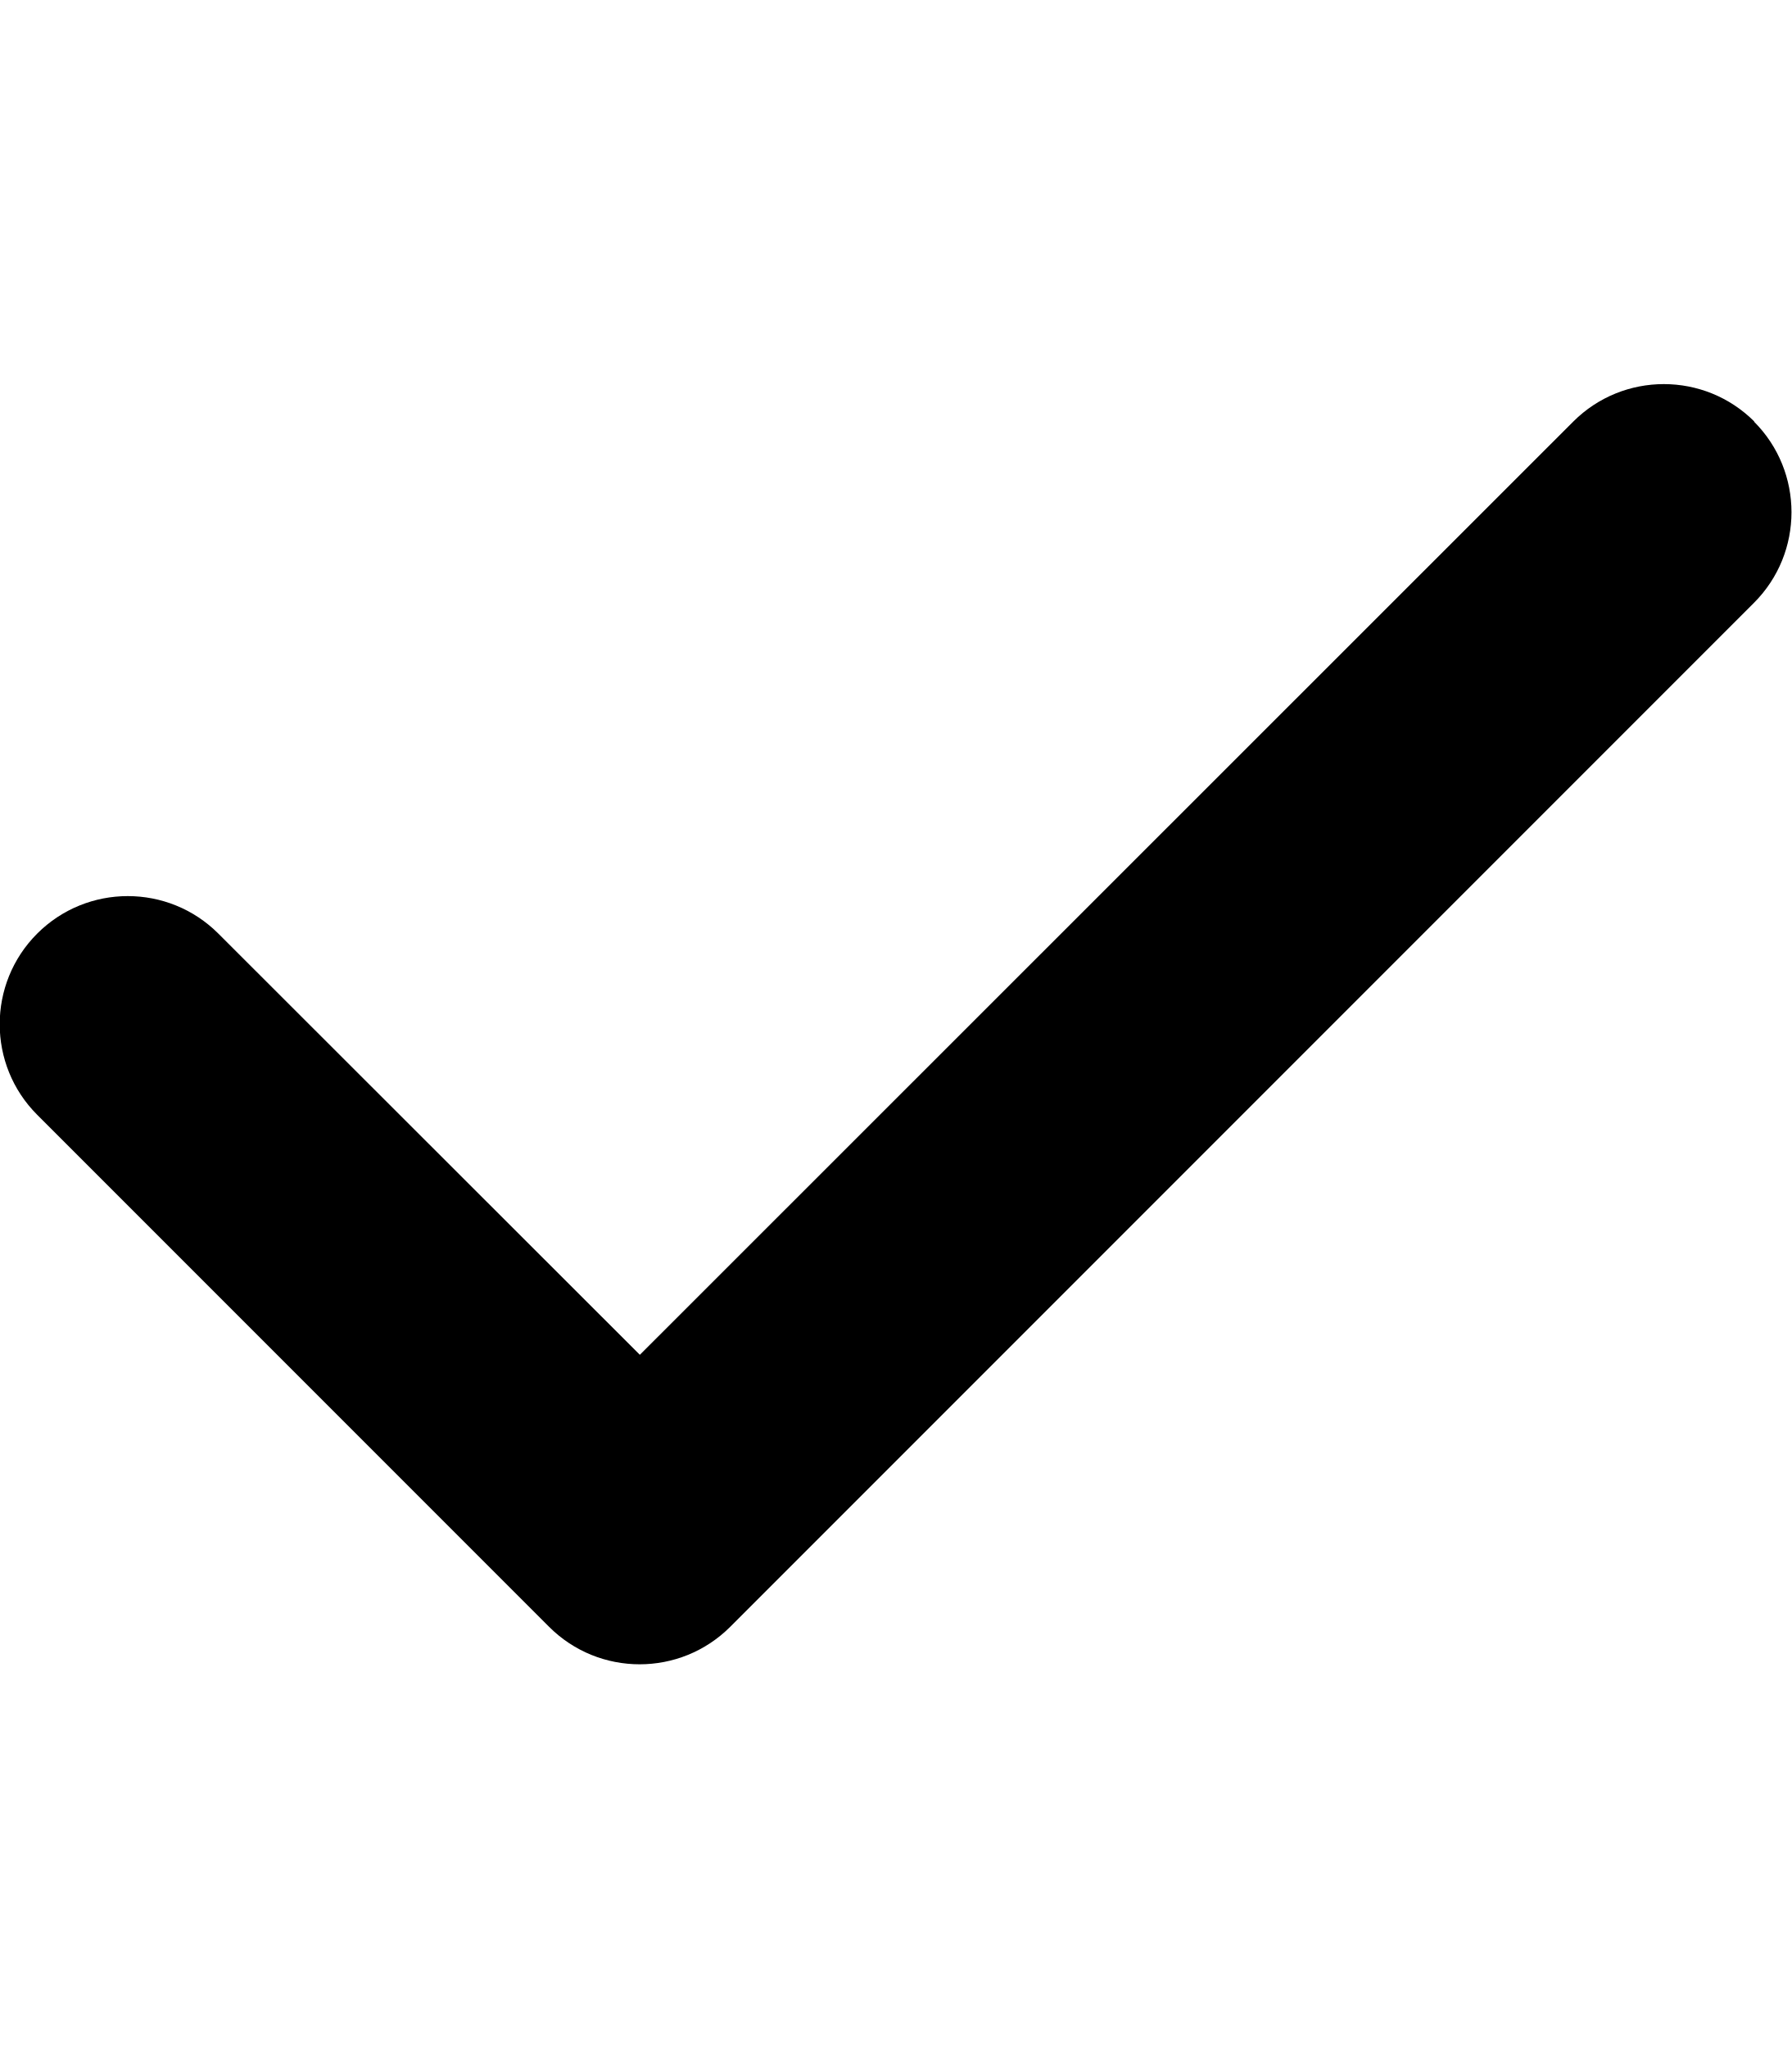
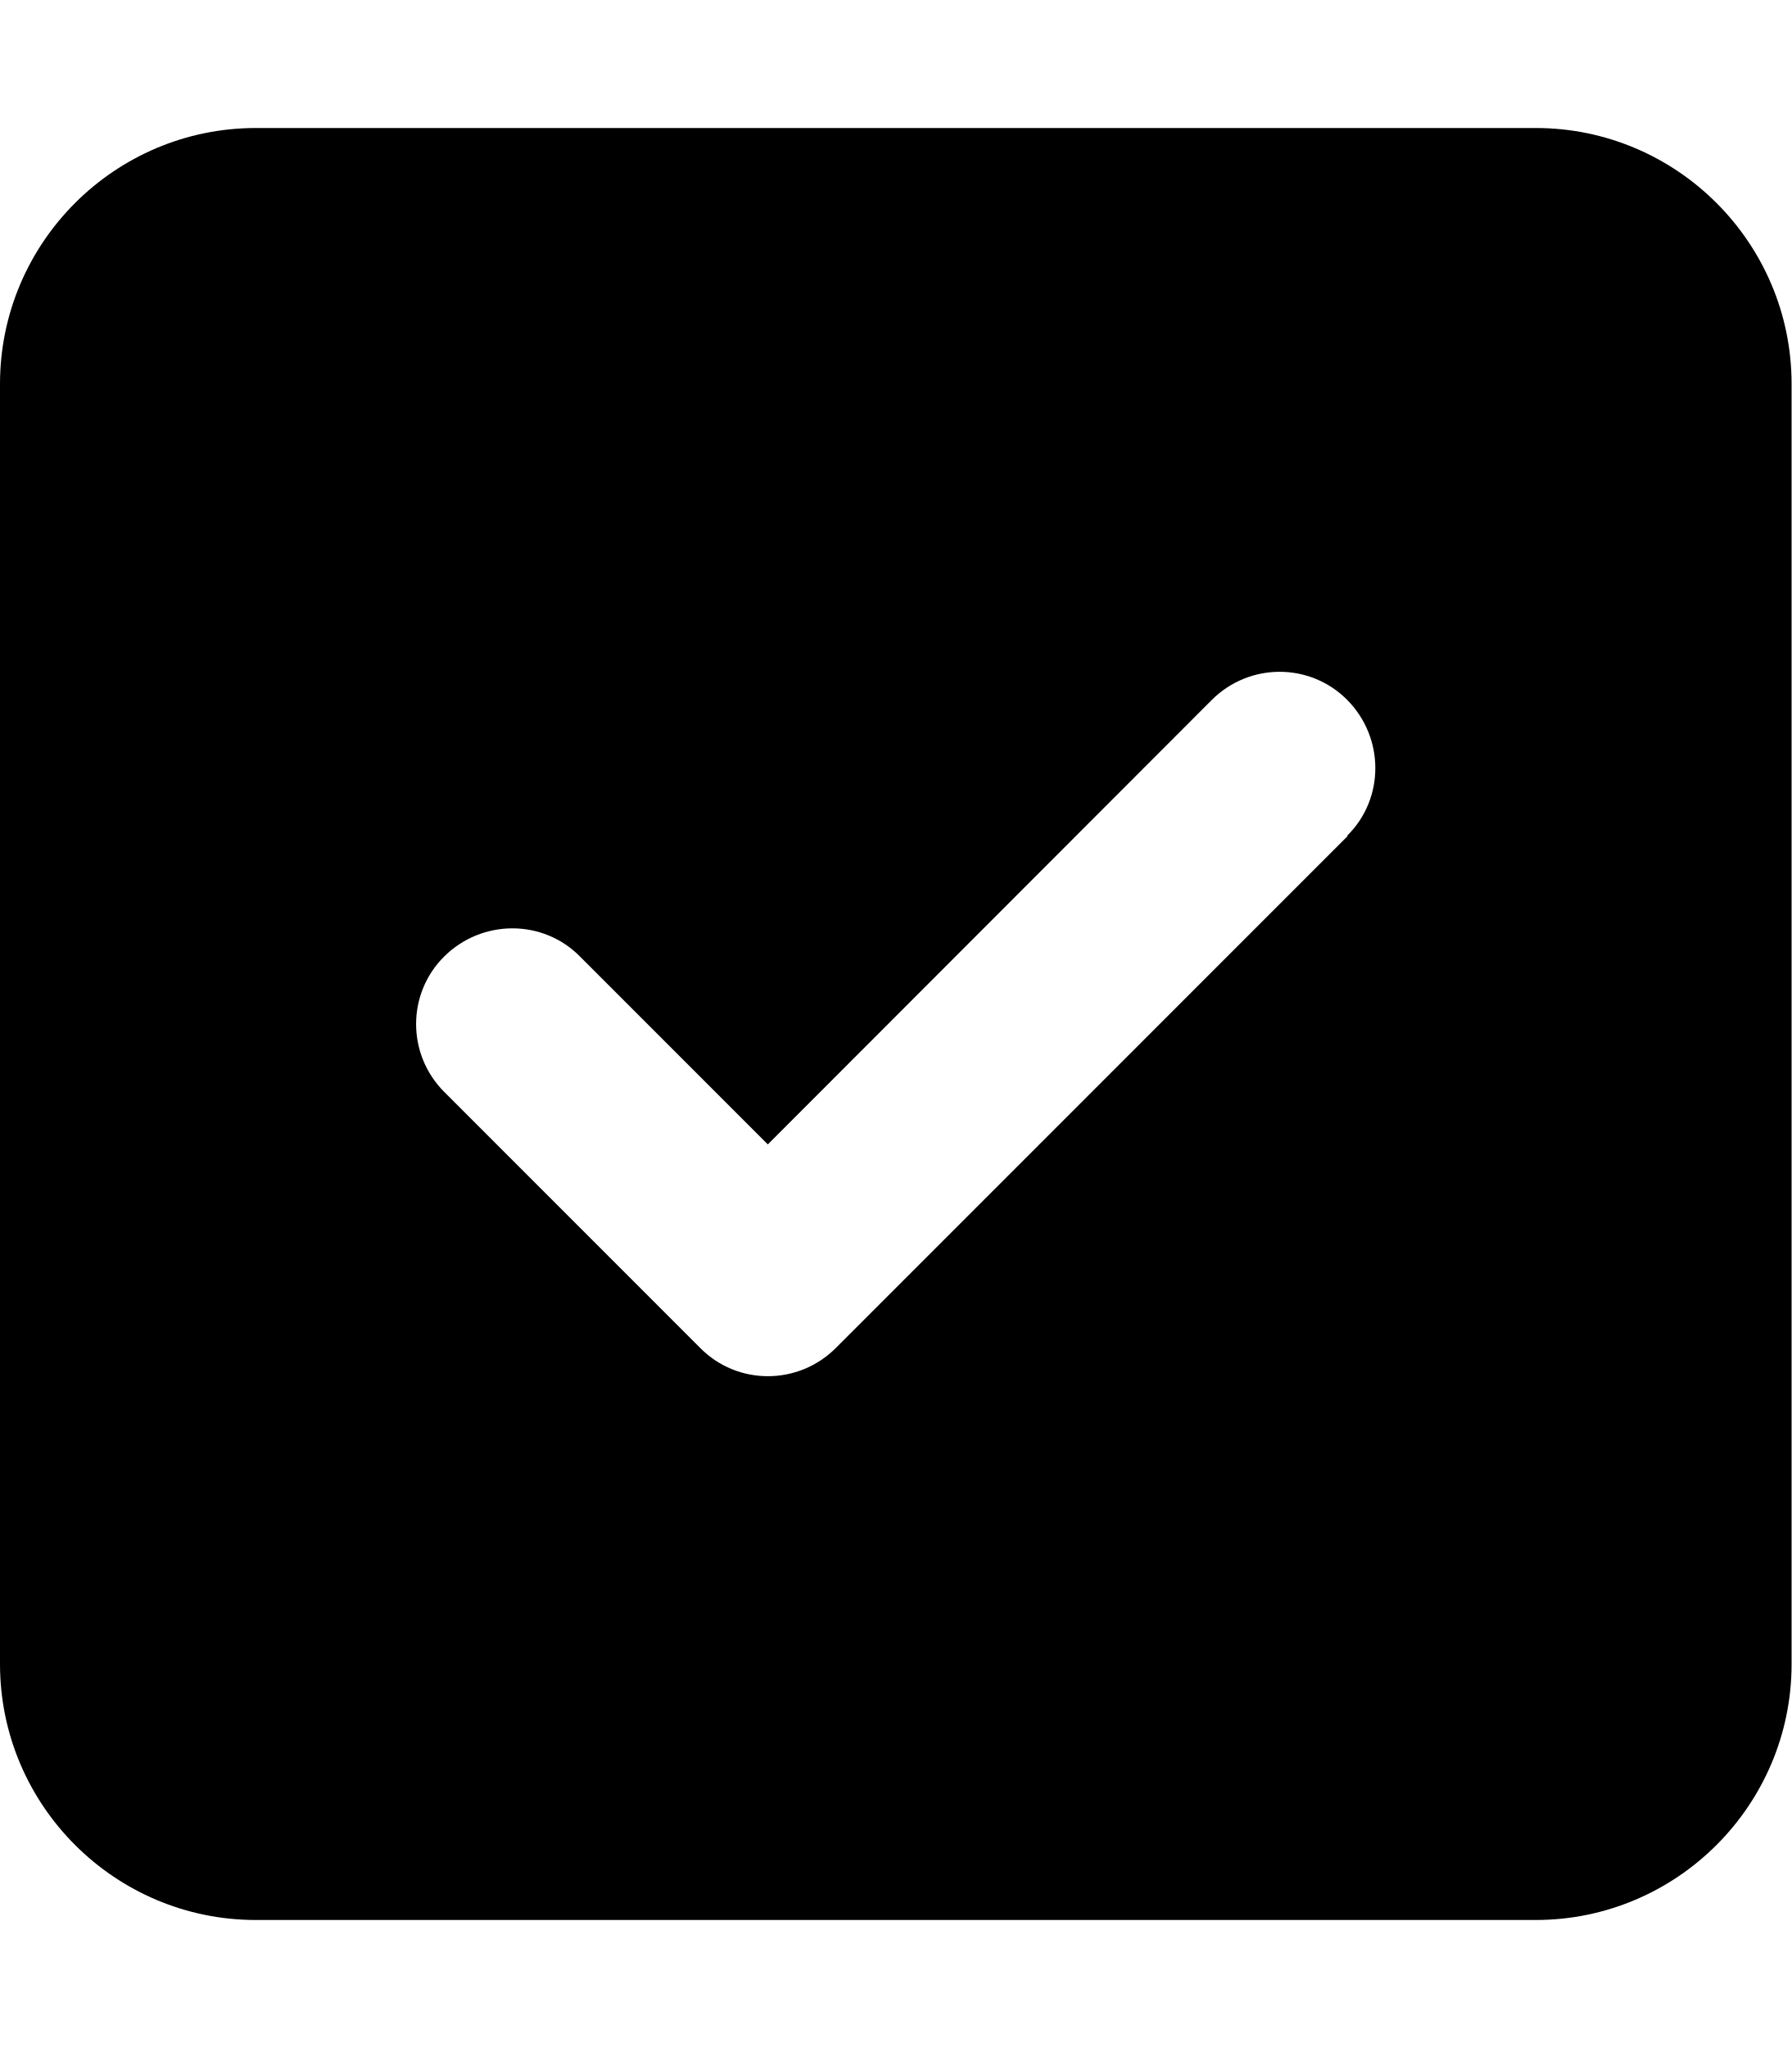
<svg xmlns="http://www.w3.org/2000/svg" viewBox="0 0 448 512">
-   <path d="M438.6 105.4c12.5 12.5 12.5 32.8 0 45.3l-256 256c-12.5 12.5-32.8 12.5-45.3 0l-128-128c-12.5-12.5-12.5-32.8 0-45.3s32.8-12.5 45.3 0L160 338.7 393.4 105.4c12.5-12.5 32.8-12.5 45.3 0z" />
+   <path d="M64 32C28.7 32 0 60.7 0 96V416c0 35.3 28.7 64 64 64H384c35.3 0 64-28.7 64-64V96c0-35.3-28.7-64-64-64H64zM337 209L209 337c-9.4 9.4-24.6 9.4-33.9 0l-64-64c-9.4-9.4-9.4-24.6 0-33.9s24.6-9.4 33.9 0l47 47L303 175c9.4-9.4 24.6-9.4 33.9 0s9.4 24.6 0 33.9z" />
</svg>
